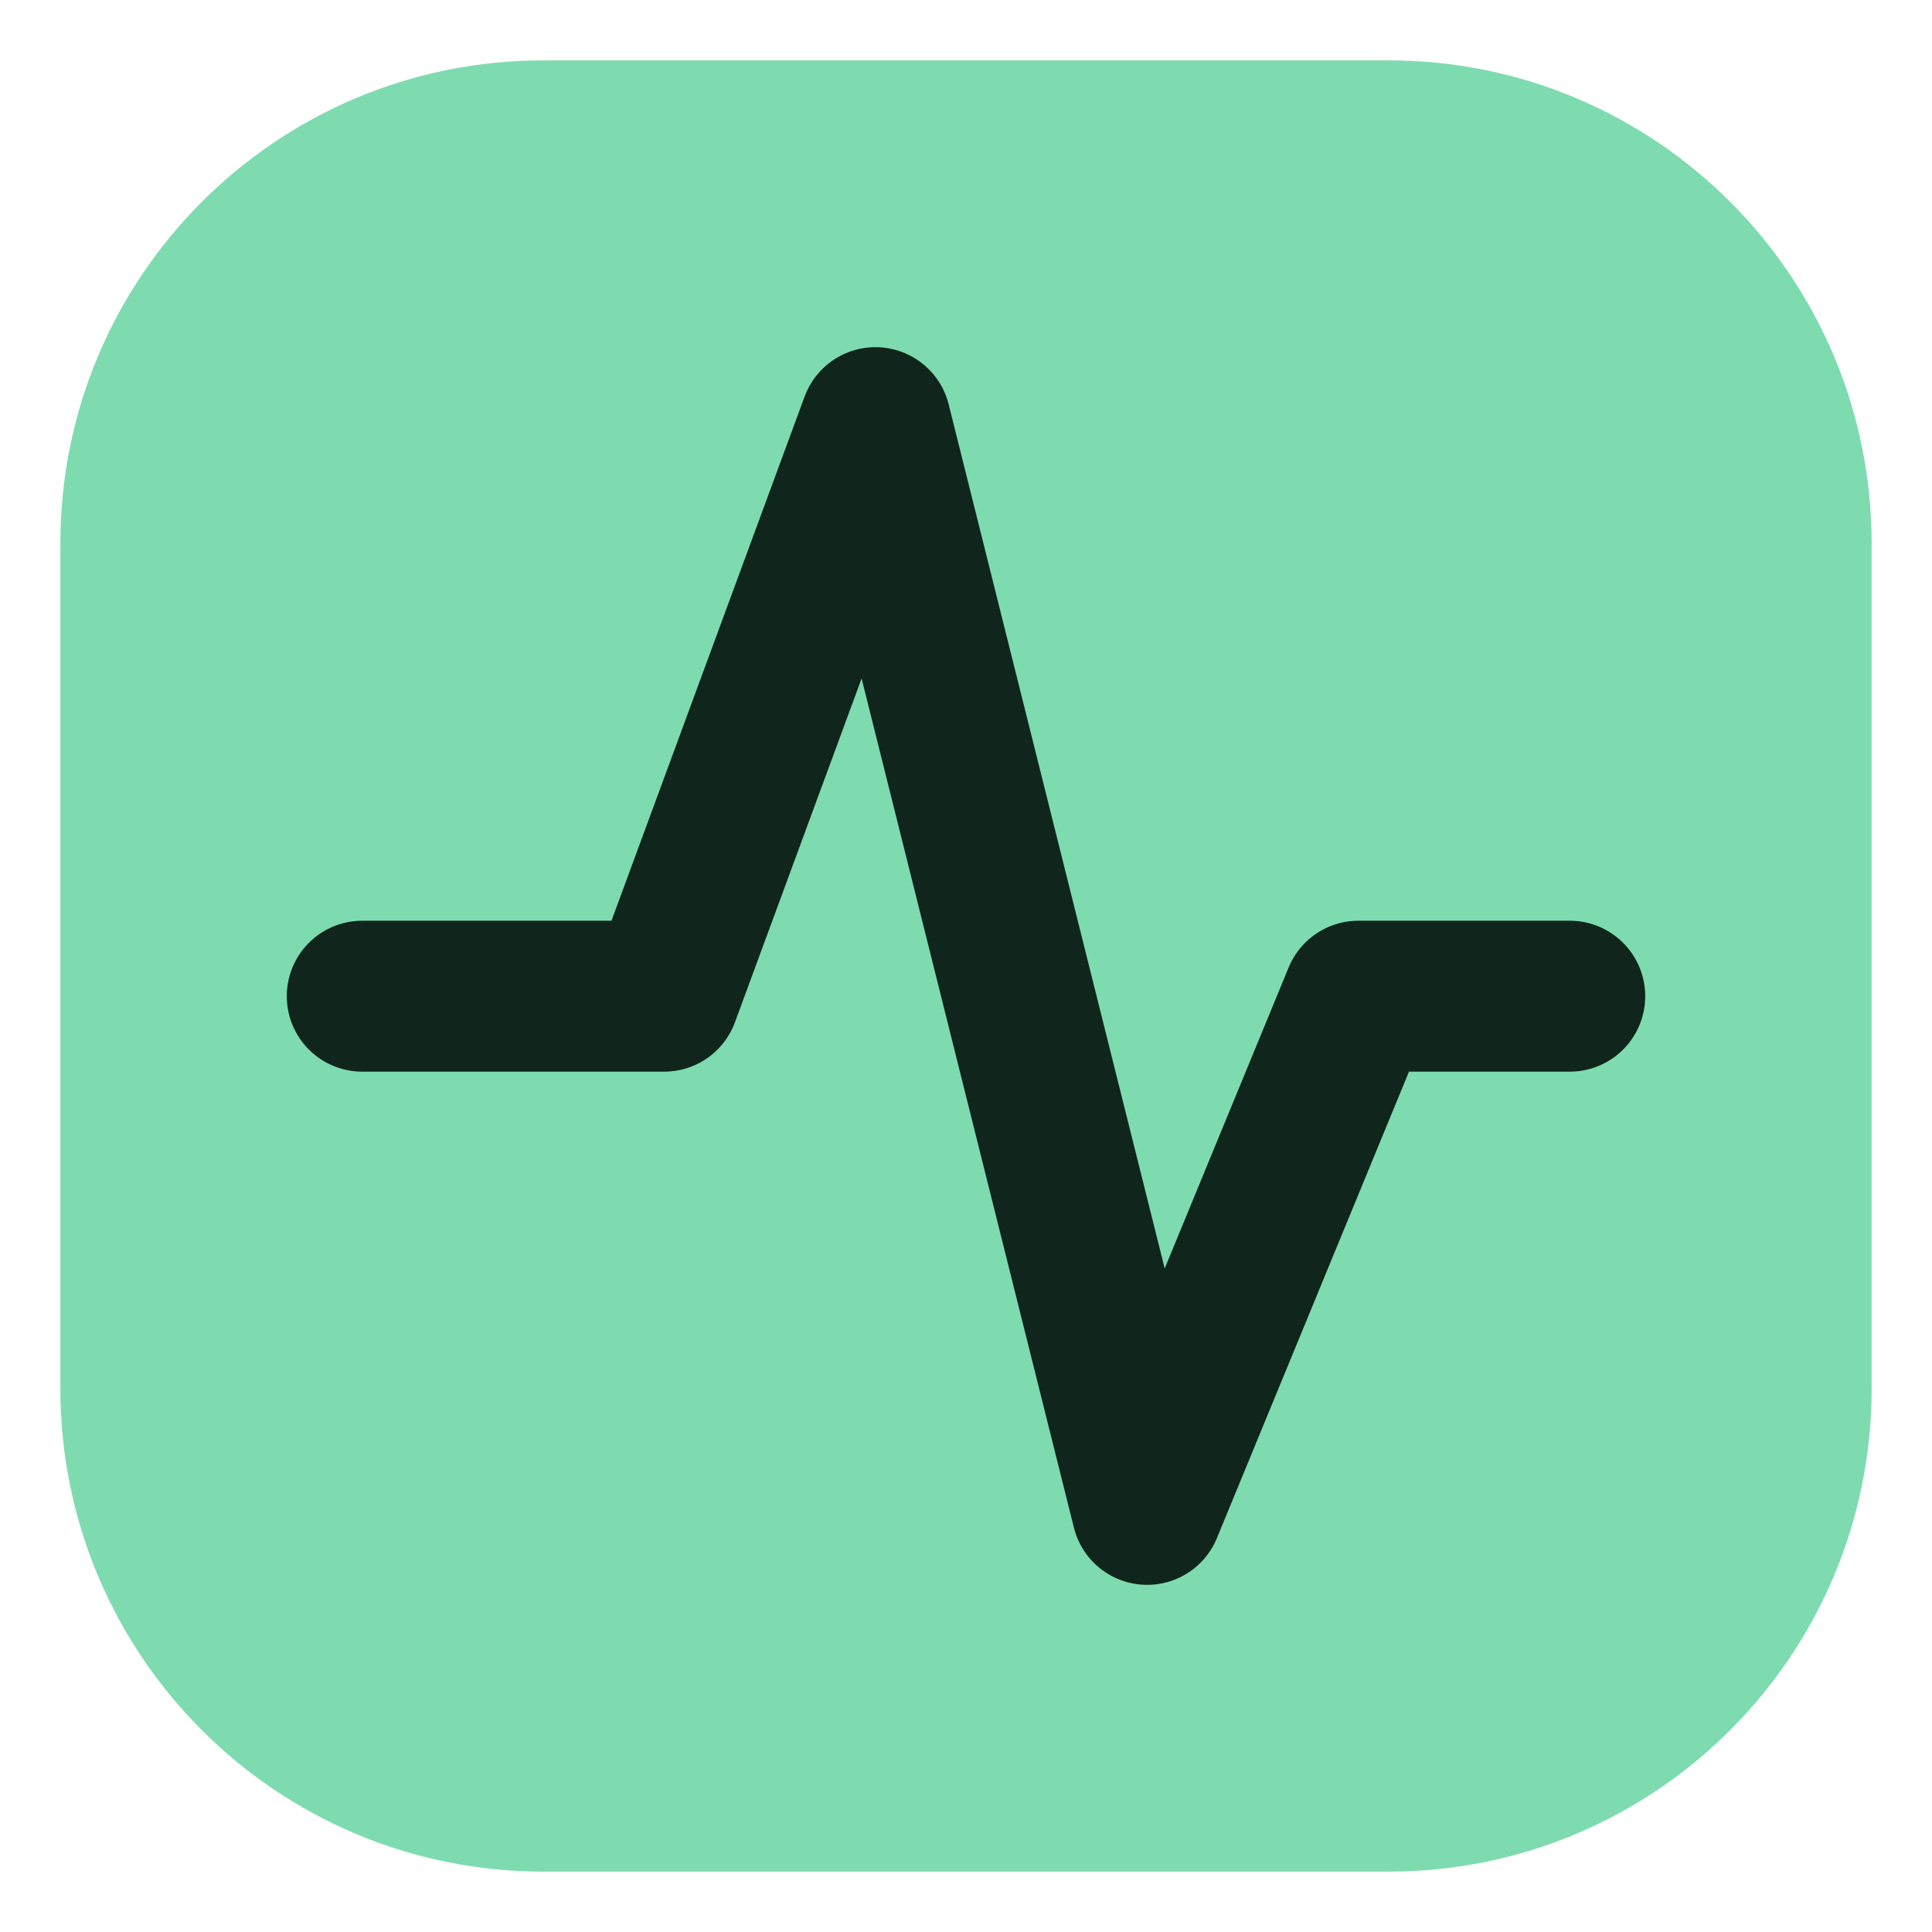
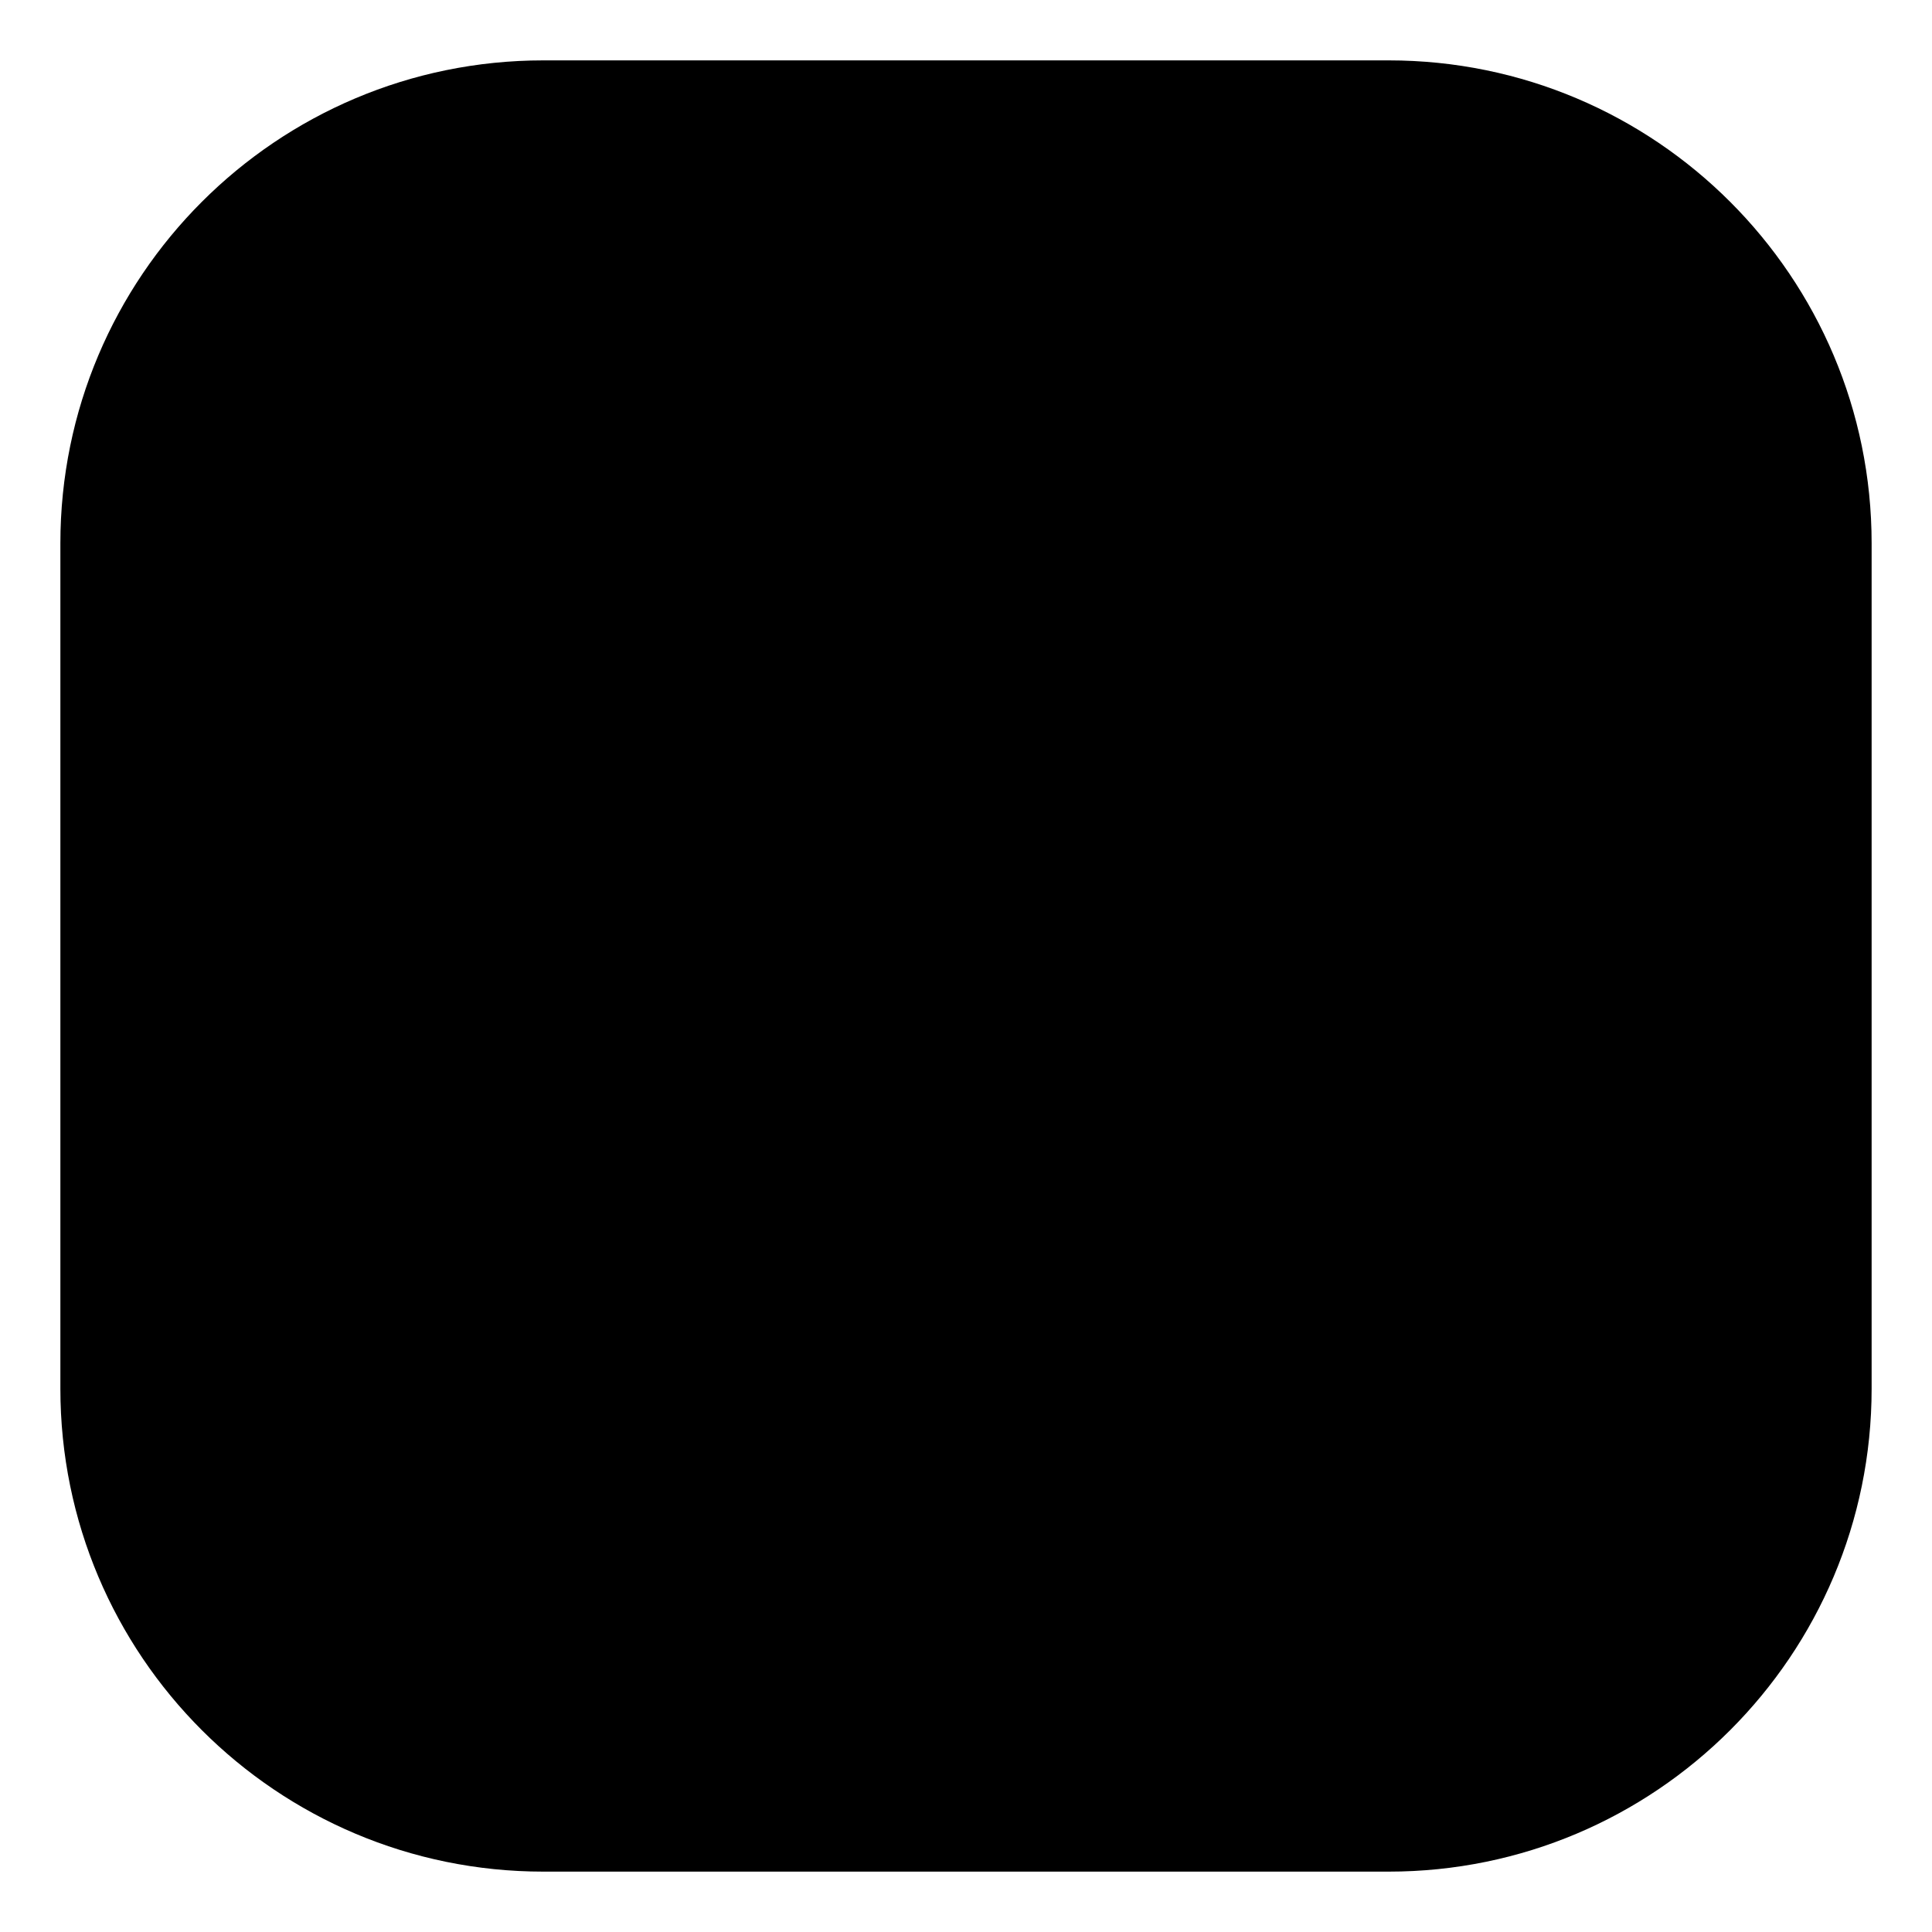
<svg xmlns="http://www.w3.org/2000/svg" viewBox="0 0 64 64">
-   <rect x="2" y="2" width="60" height="60" rx="16" fill="#7edbb0" />
-   <path d="M12 33h10l7-19 9 36 7-17h7" fill="none" stroke="#10251c" stroke-width="5" stroke-linecap="round" stroke-linejoin="round" />
+   <rect x="2" y="2" width="60" height="60" rx="16" fill="oklch(82% 0.115 255)" />
+   <path d="M12 33h10l7-19 9 36 7-17h7" fill="none" stroke="oklch(20% 0.035 255)" stroke-width="5" stroke-linecap="round" stroke-linejoin="round" />
</svg>
